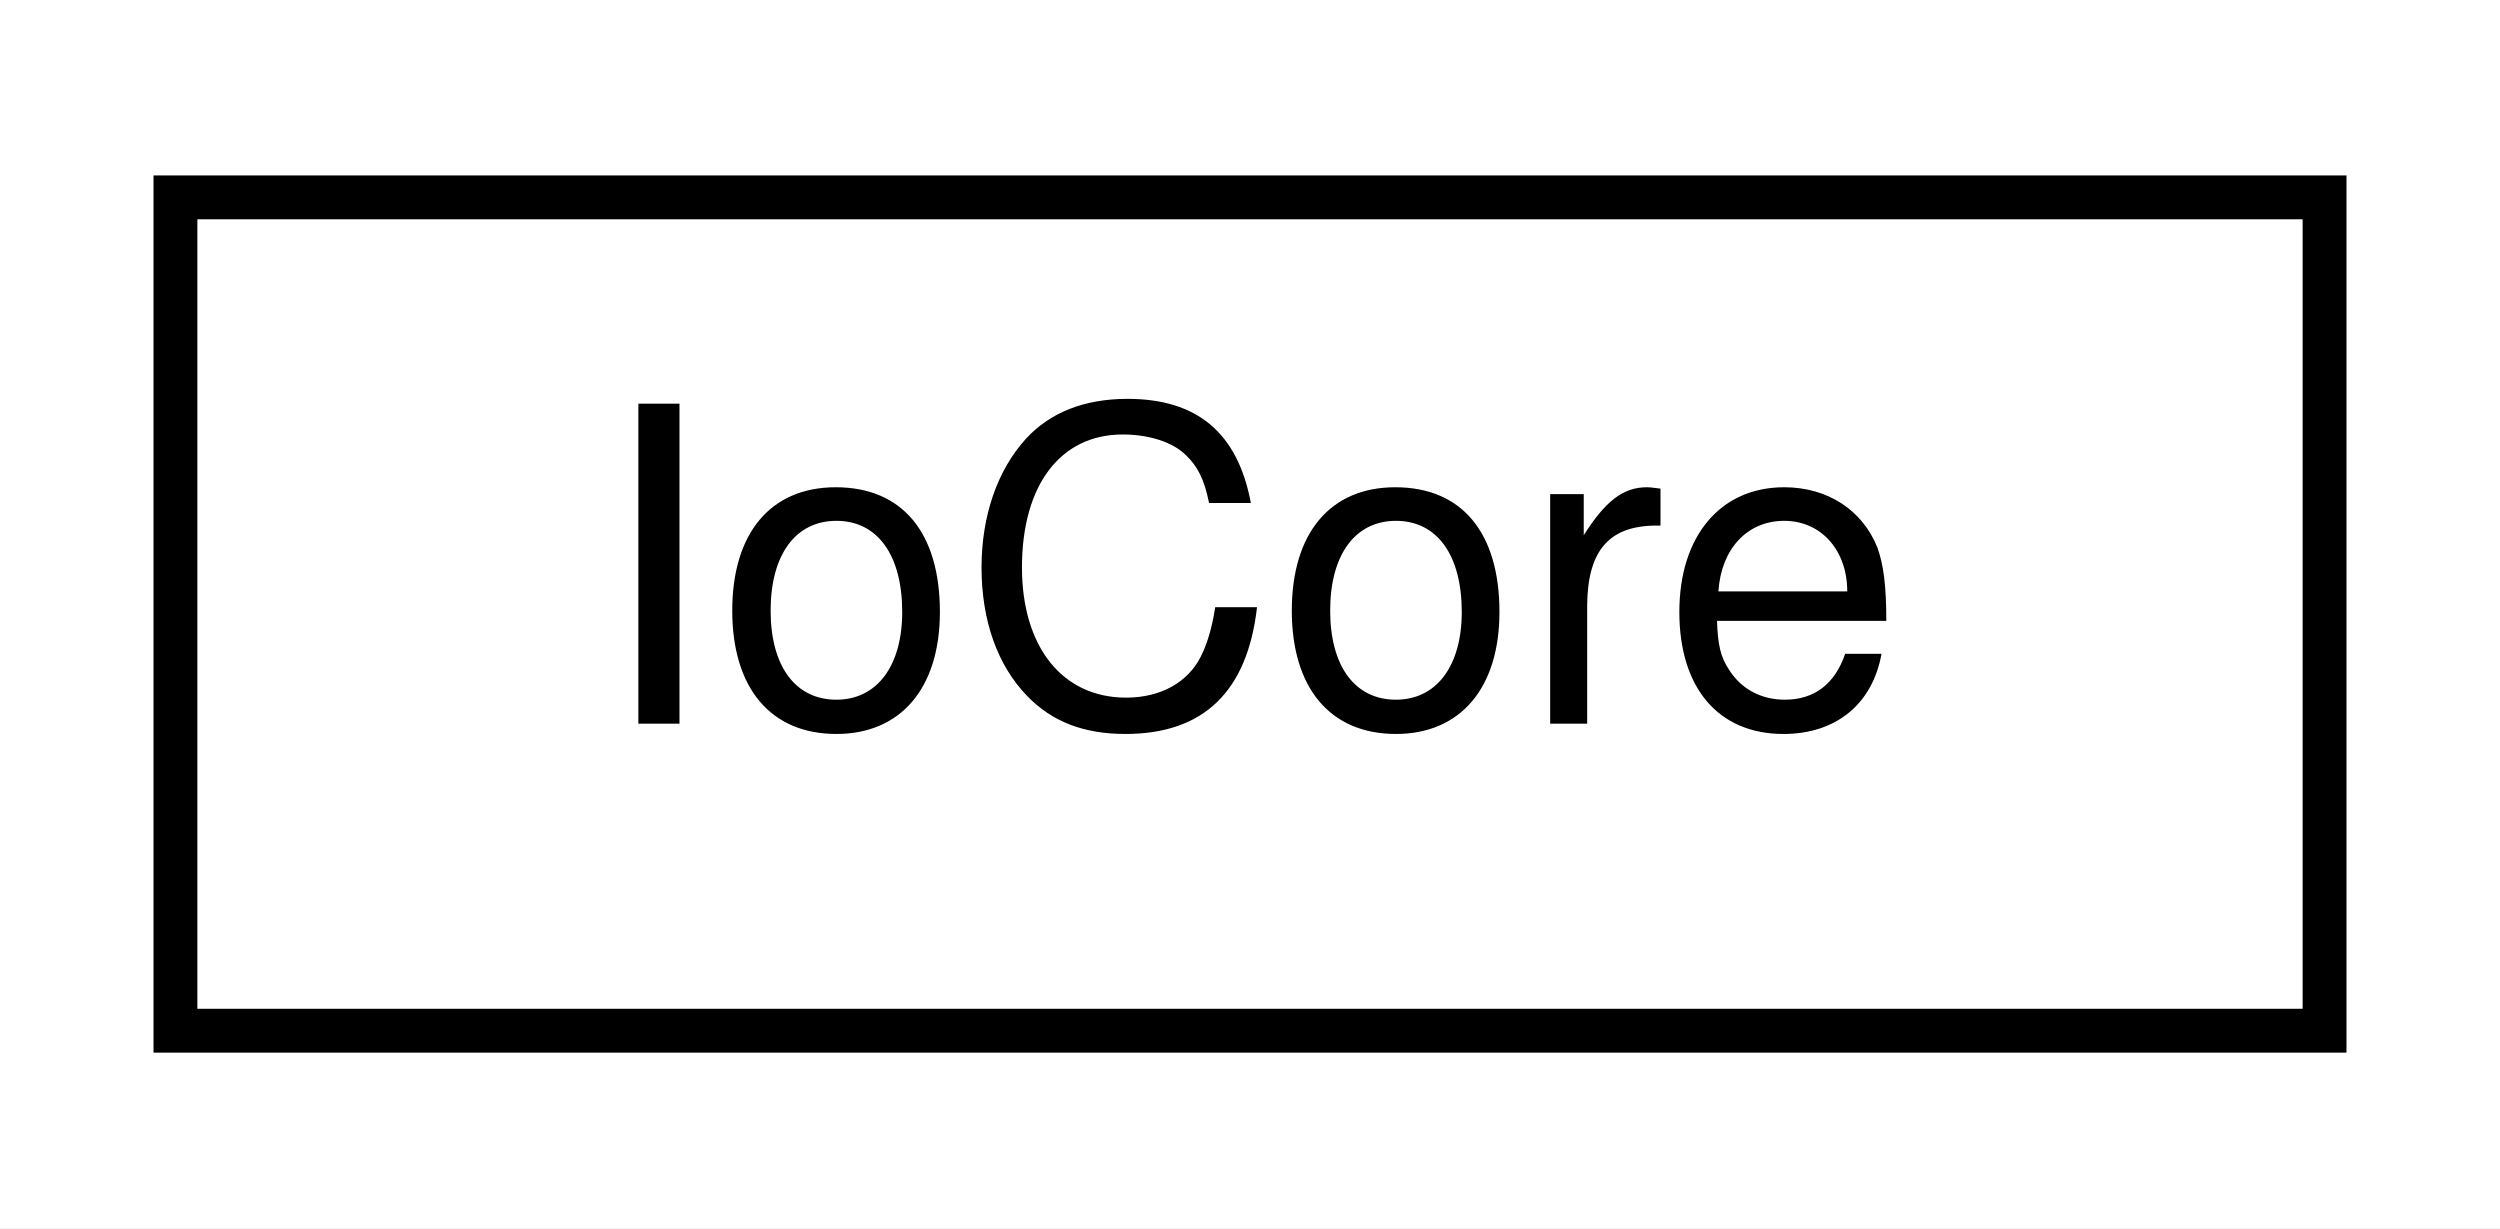
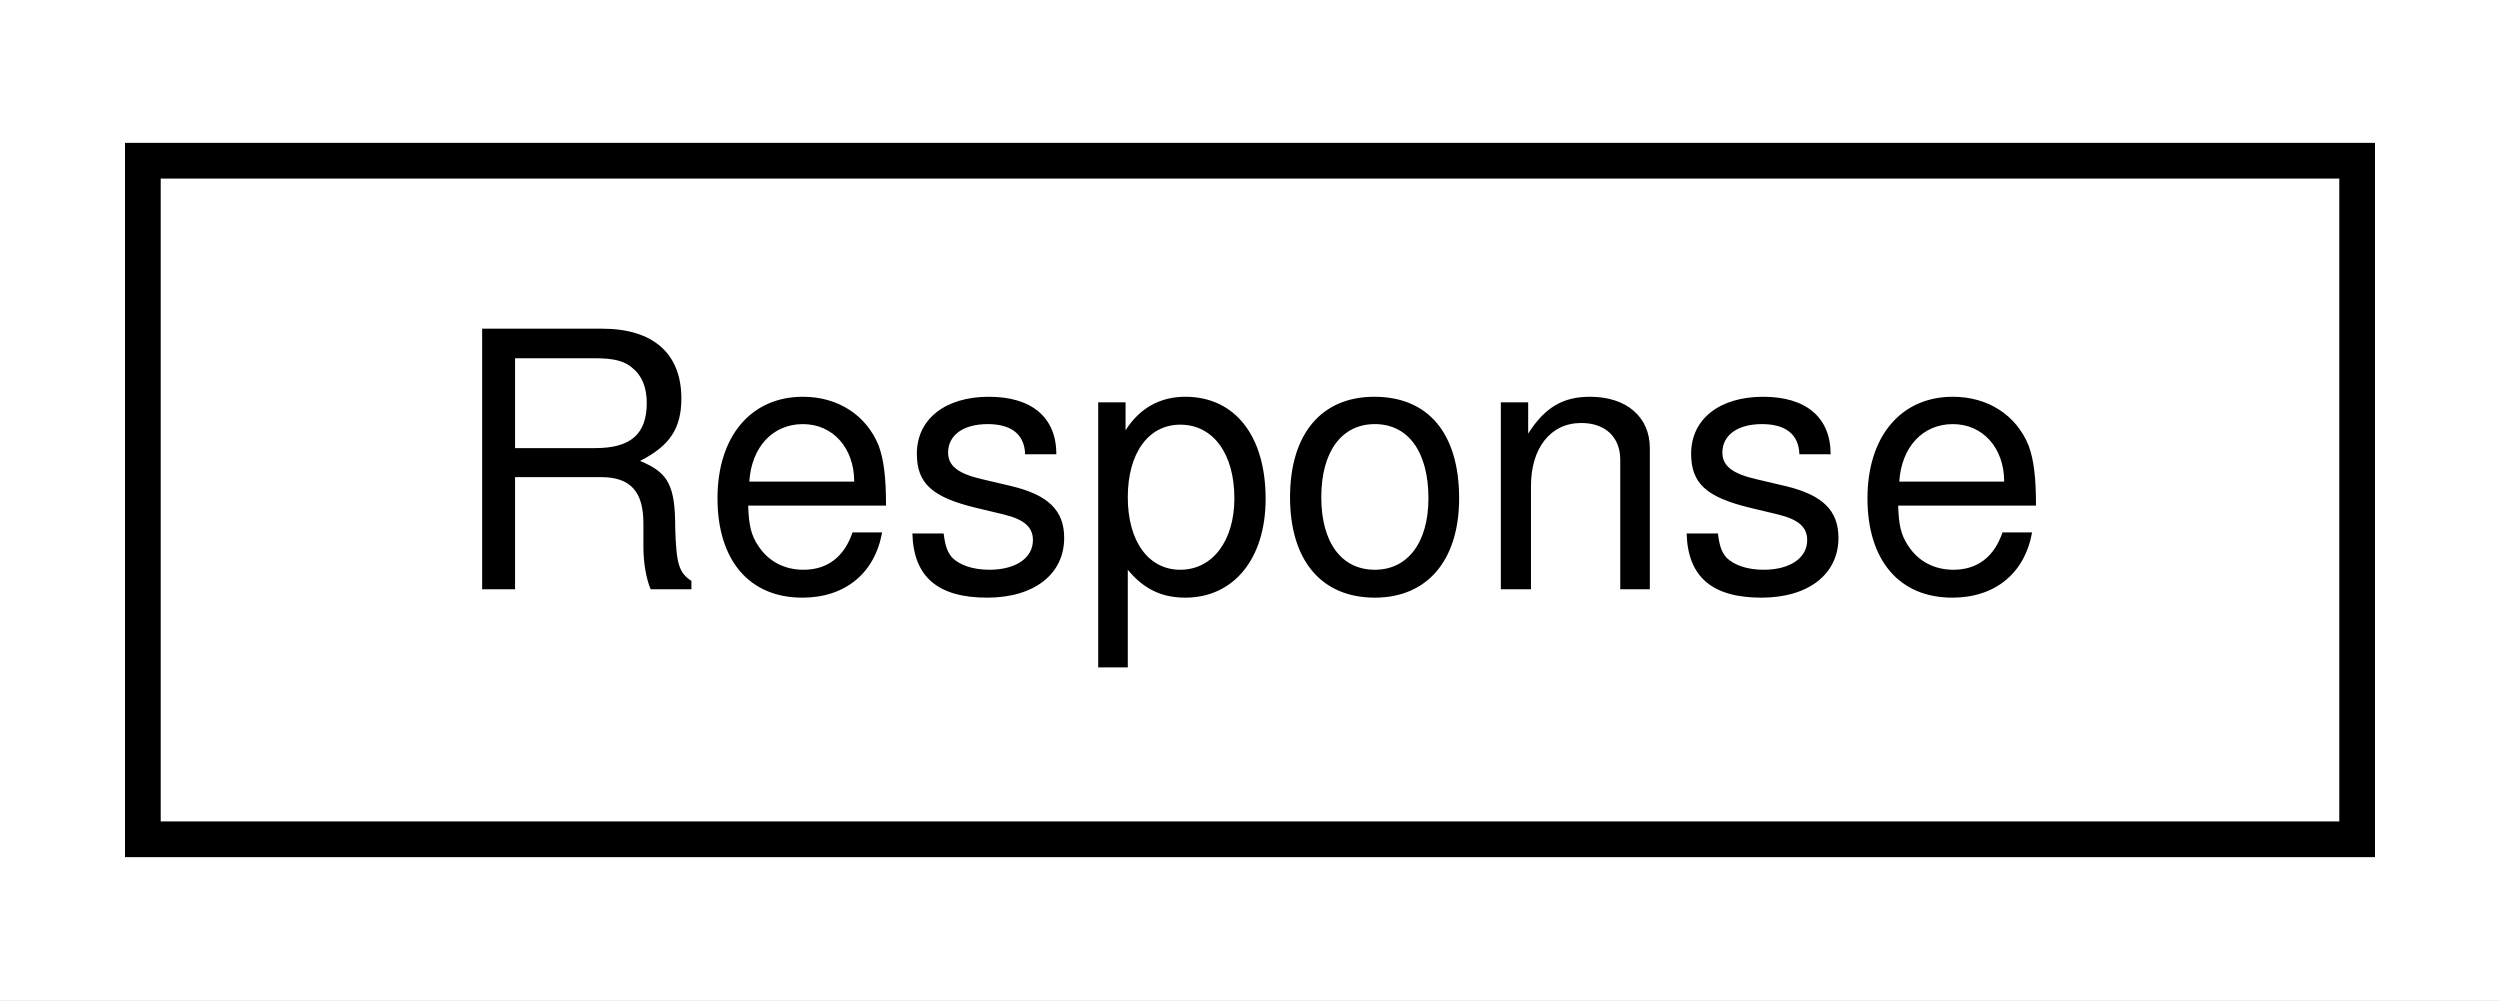
- <svg xmlns="http://www.w3.org/2000/svg" xmlns:xlink="http://www.w3.org/1999/xlink" width="57pt" height="28pt" viewBox="0.00 0.00 57.00 28.00">
+ <svg xmlns="http://www.w3.org/2000/svg" xmlns:xlink="http://www.w3.org/1999/xlink" width="70pt" height="28pt" viewBox="0.00 0.00 70.00 28.00">
  <g id="graph0" class="graph" transform="scale(1 1) rotate(0) translate(4 24)">
-     <polygon fill="white" stroke="none" points="-4,4 -4,-24 53,-24 53,4 -4,4" />
+     <polygon fill="white" stroke="none" points="-4,4 -4,-24 66,-24 66,4 -4,4" />
    <g id="node1" class="node">
      <g id="a_node1">
-         <a xlink:href="classIoCore.html" target="_top" xlink:title="The IO core, which services input, routes responses, and executes the Player update routine periodica...">
-           <polygon fill="white" stroke="black" points="-3.55271e-15,-0.5 -3.55271e-15,-19.5 49,-19.5 49,-0.5 -3.55271e-15,-0.5" />
-           <text text-anchor="middle" x="24.5" y="-7.5" font-family="Helvetica,sans-Serif" font-size="10.00">IoCore</text>
+         <a xlink:href="classResponse.html" target="_top" xlink:title="A response. ">
+           <polygon fill="white" stroke="black" points="0,-0.5 0,-19.5 62,-19.5 62,-0.5 0,-0.5" />
+           <text text-anchor="middle" x="31" y="-7.5" font-family="Helvetica,sans-Serif" font-size="10.00">Response</text>
        </a>
      </g>
    </g>
  </g>
</svg>
